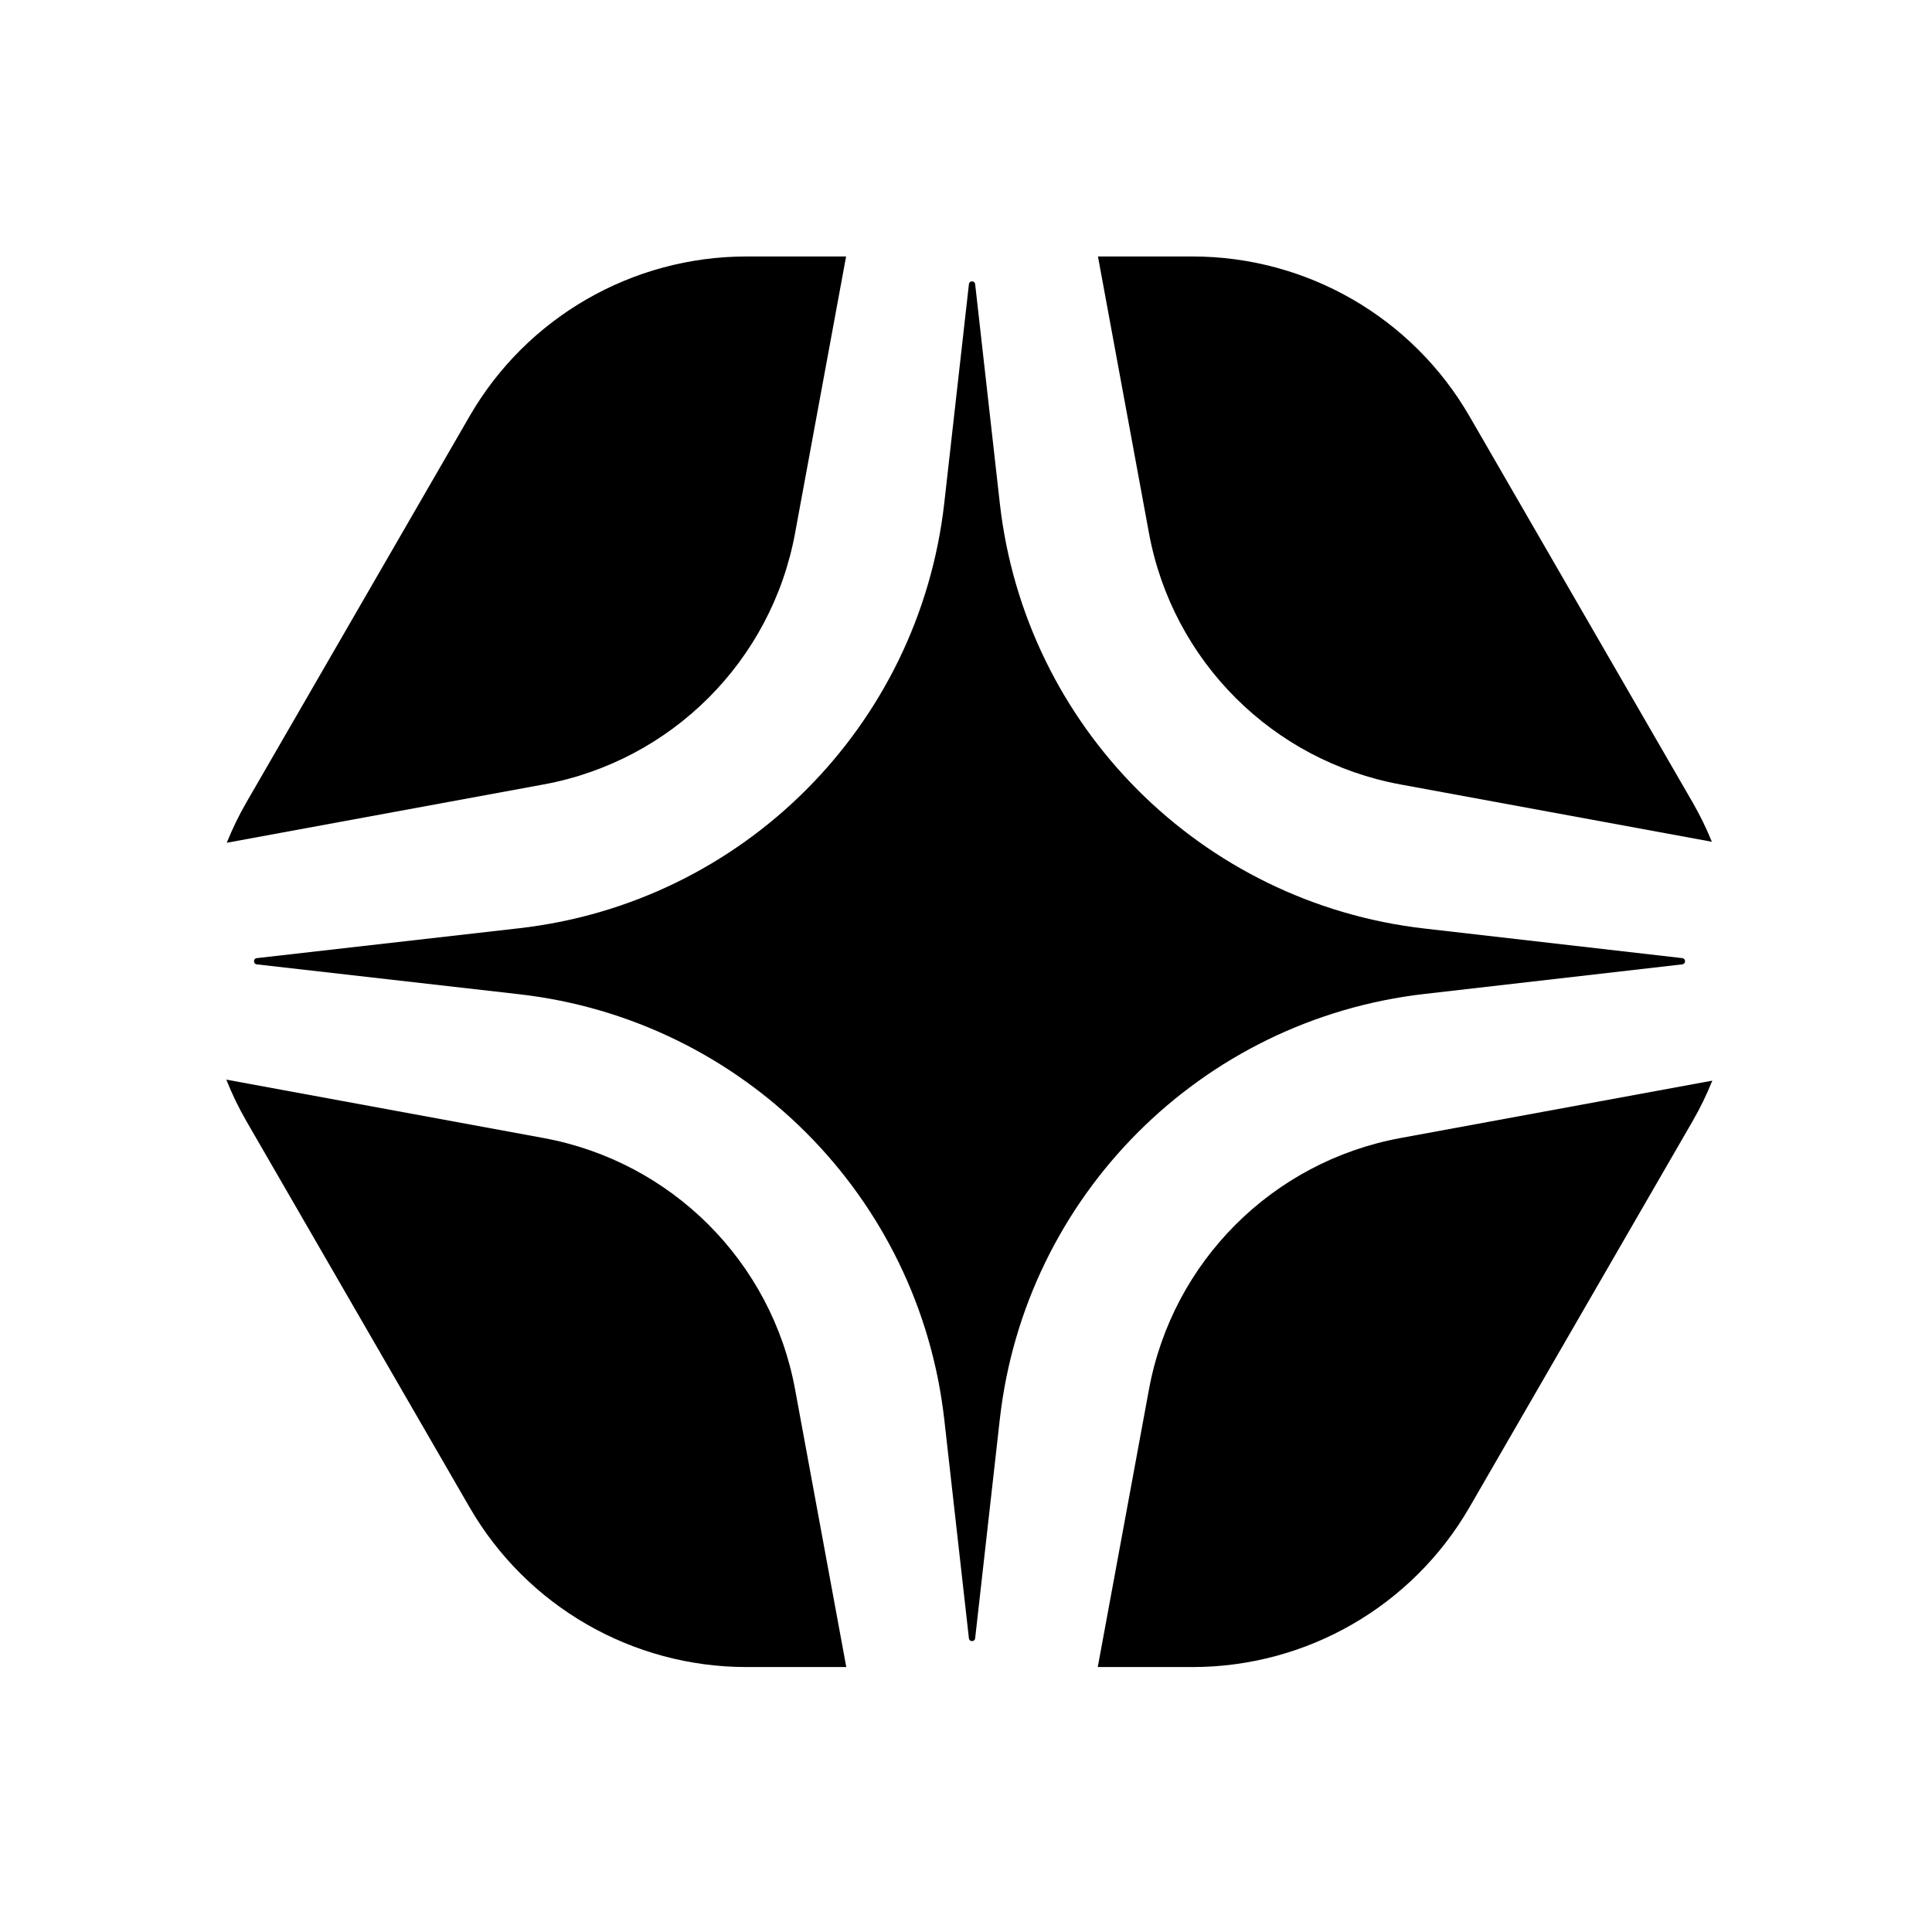
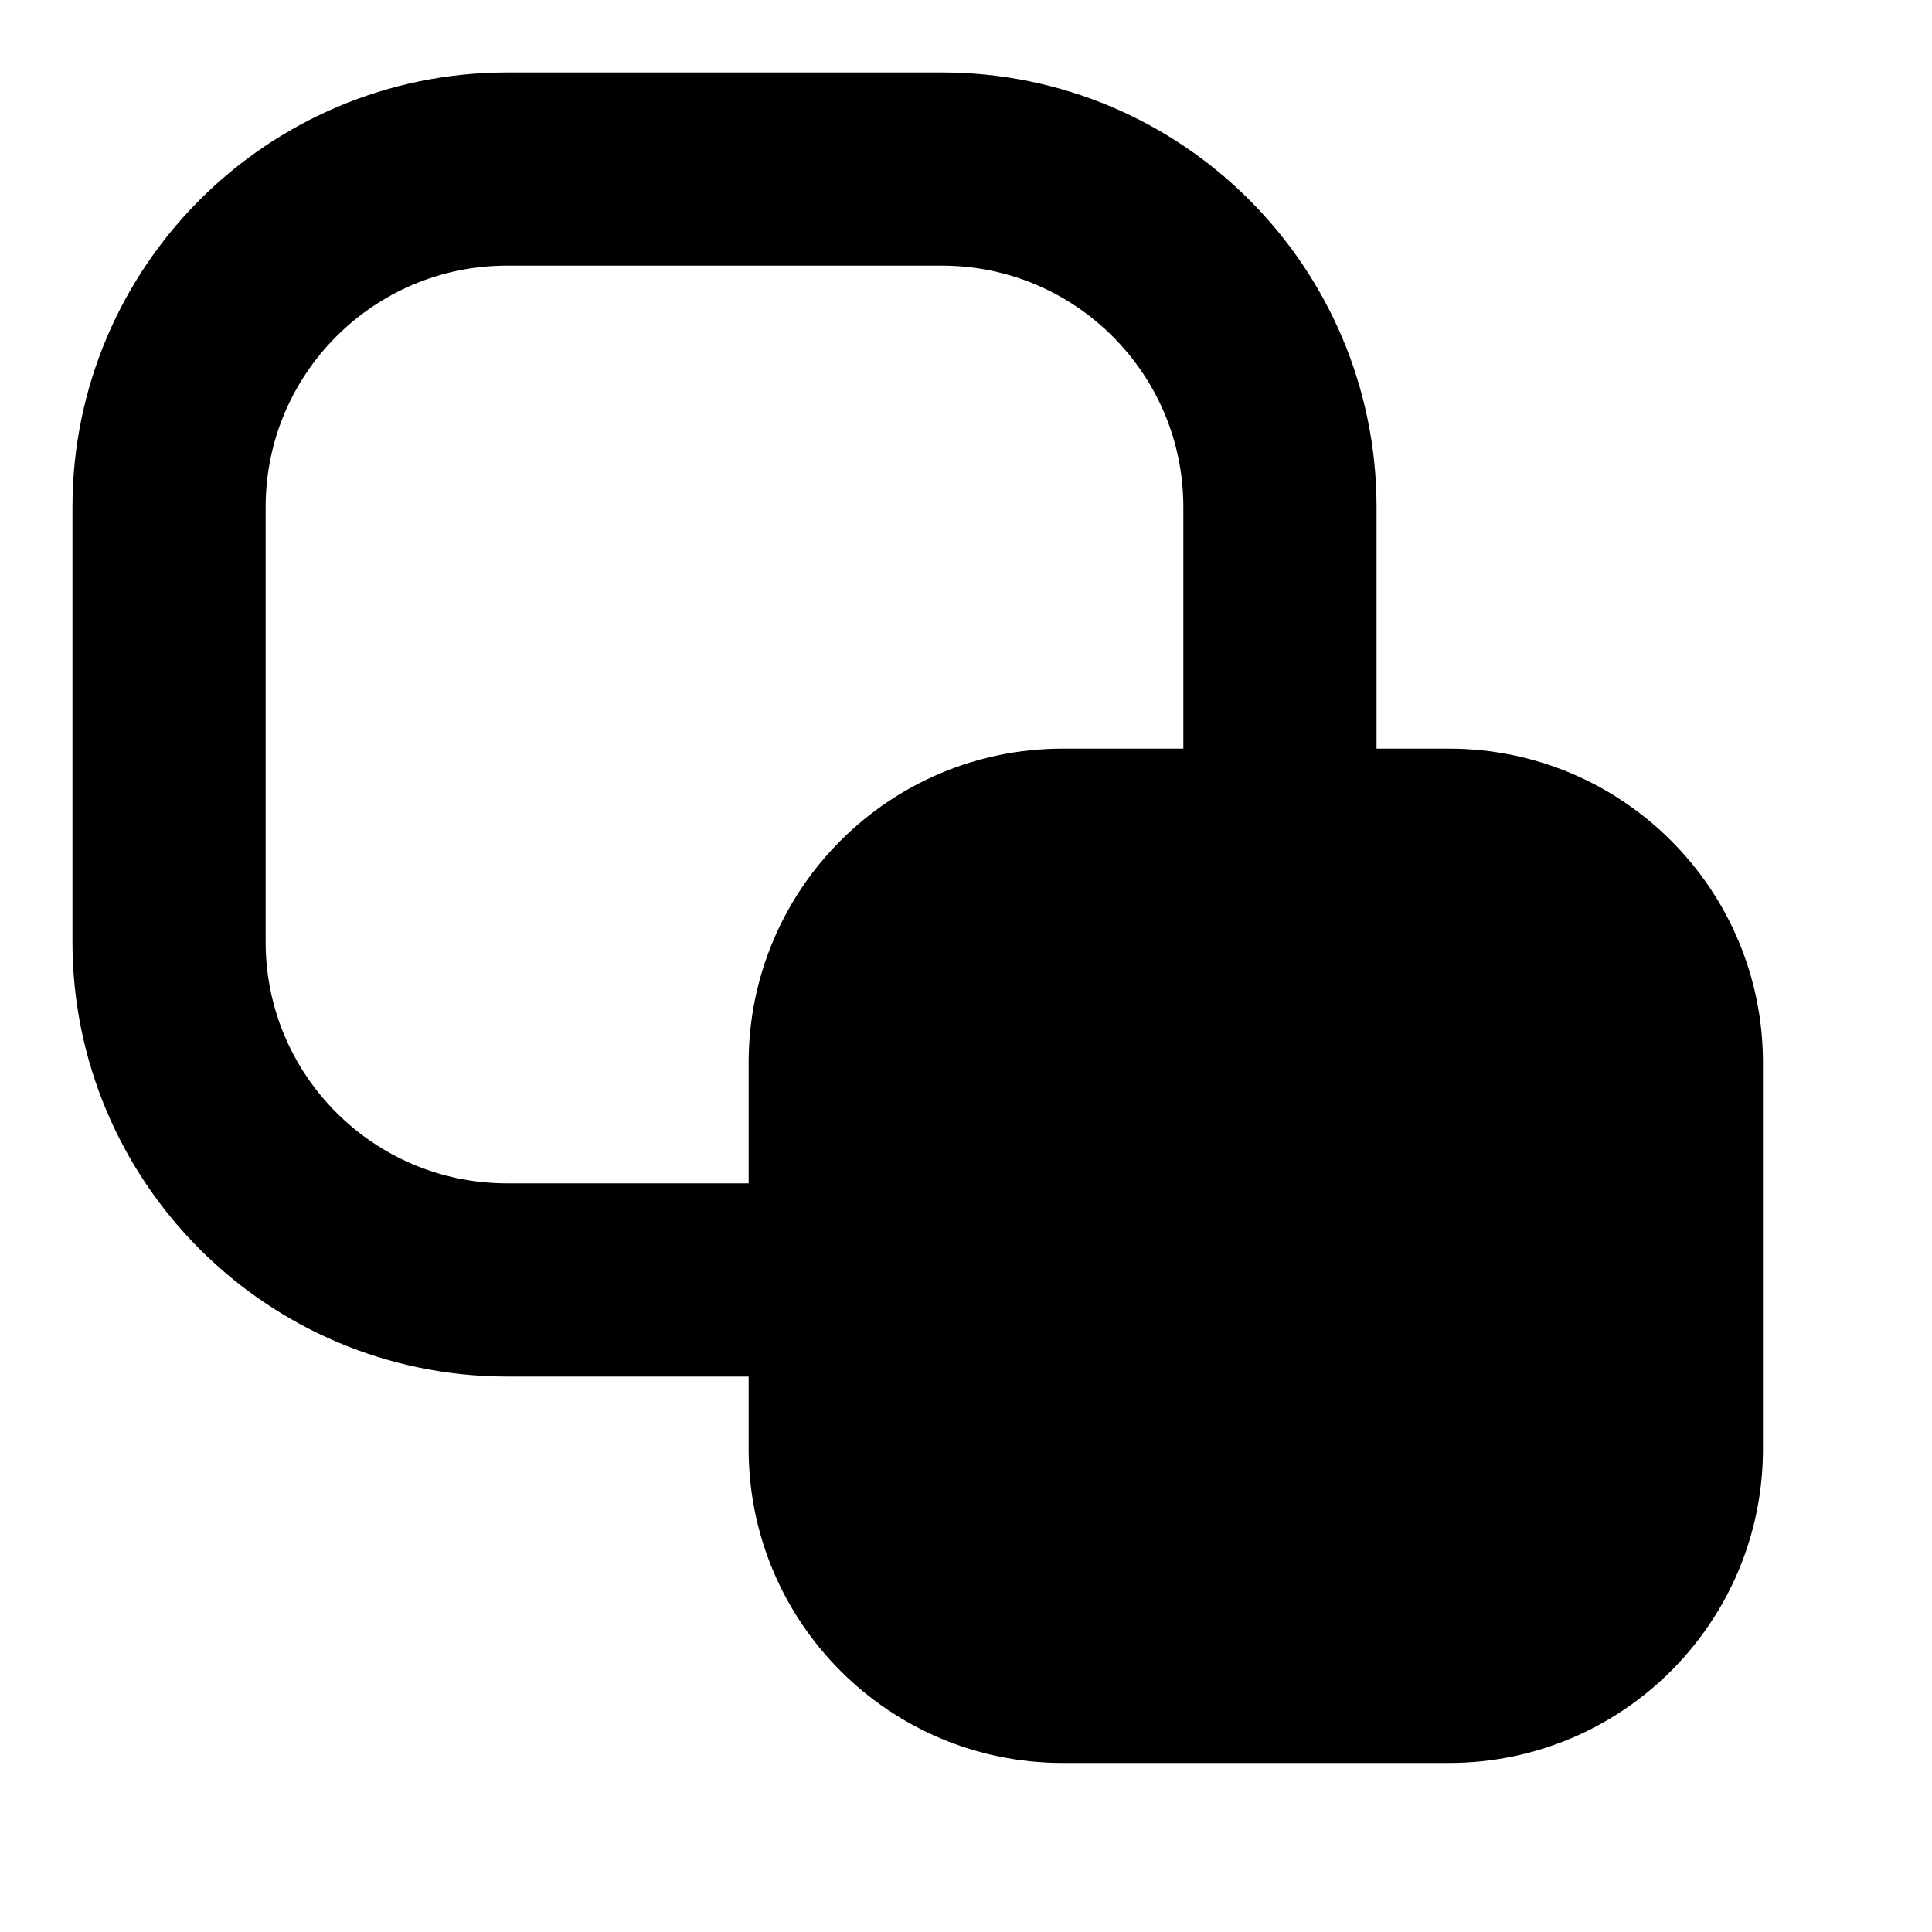
<svg xmlns="http://www.w3.org/2000/svg" width="80" height="80" viewBox="0 0 80 80" fill="none">
-   <path d="M35.035 10.62H30.913C26.181 10.62 21.809 13.141 19.444 17.235L10.211 33.21C9.895 33.757 9.621 34.321 9.389 34.897L22.506 32.483C27.802 31.509 31.947 27.369 32.922 22.078L35.035 10.62Z" fill="currentColor" />
-   <path d="M9.371 44.705C9.606 45.298 9.886 45.877 10.211 46.439L19.444 62.414C21.809 66.508 26.181 69.029 30.913 69.029H35.043L32.922 57.528C31.947 52.237 27.802 48.097 22.506 47.123L9.371 44.705Z" fill="currentColor" />
-   <path d="M45.456 69.029H49.378C54.109 69.029 58.481 66.508 60.847 62.414L70.079 46.439C70.397 45.891 70.671 45.325 70.903 44.747L57.993 47.123C52.697 48.097 48.553 52.237 47.577 57.528L45.456 69.029Z" fill="currentColor" />
-   <path d="M70.885 34.856C70.656 34.294 70.388 33.744 70.079 33.21L60.847 17.235C58.481 13.141 54.109 10.62 49.378 10.62H45.464L47.577 22.078C48.553 27.369 52.697 31.509 57.993 32.483L70.885 34.856Z" fill="currentColor" />
-   <path d="M40.121 11.766C40.138 11.612 40.361 11.612 40.379 11.766L41.4 20.838C42.441 30.084 49.734 37.388 58.987 38.449L69.66 39.674C69.813 39.692 69.813 39.914 69.66 39.932L58.987 41.157C49.734 42.218 42.441 49.522 41.4 58.768L40.379 67.84C40.361 67.993 40.138 67.993 40.121 67.84L39.101 58.782C38.059 49.53 30.756 42.223 21.496 41.169L10.632 39.932C10.479 39.914 10.479 39.691 10.632 39.674L21.496 38.437C30.756 37.383 38.059 30.076 39.101 20.824L40.121 11.766Z" fill="currentColor" />
+   <rect x="7" y="7" width="46" height="46" rx="14" stroke="currentColor" stroke-width="8" />
+   <rect x="31" y="31" width="42" height="42" rx="13" fill="currentColor" />
</svg>
